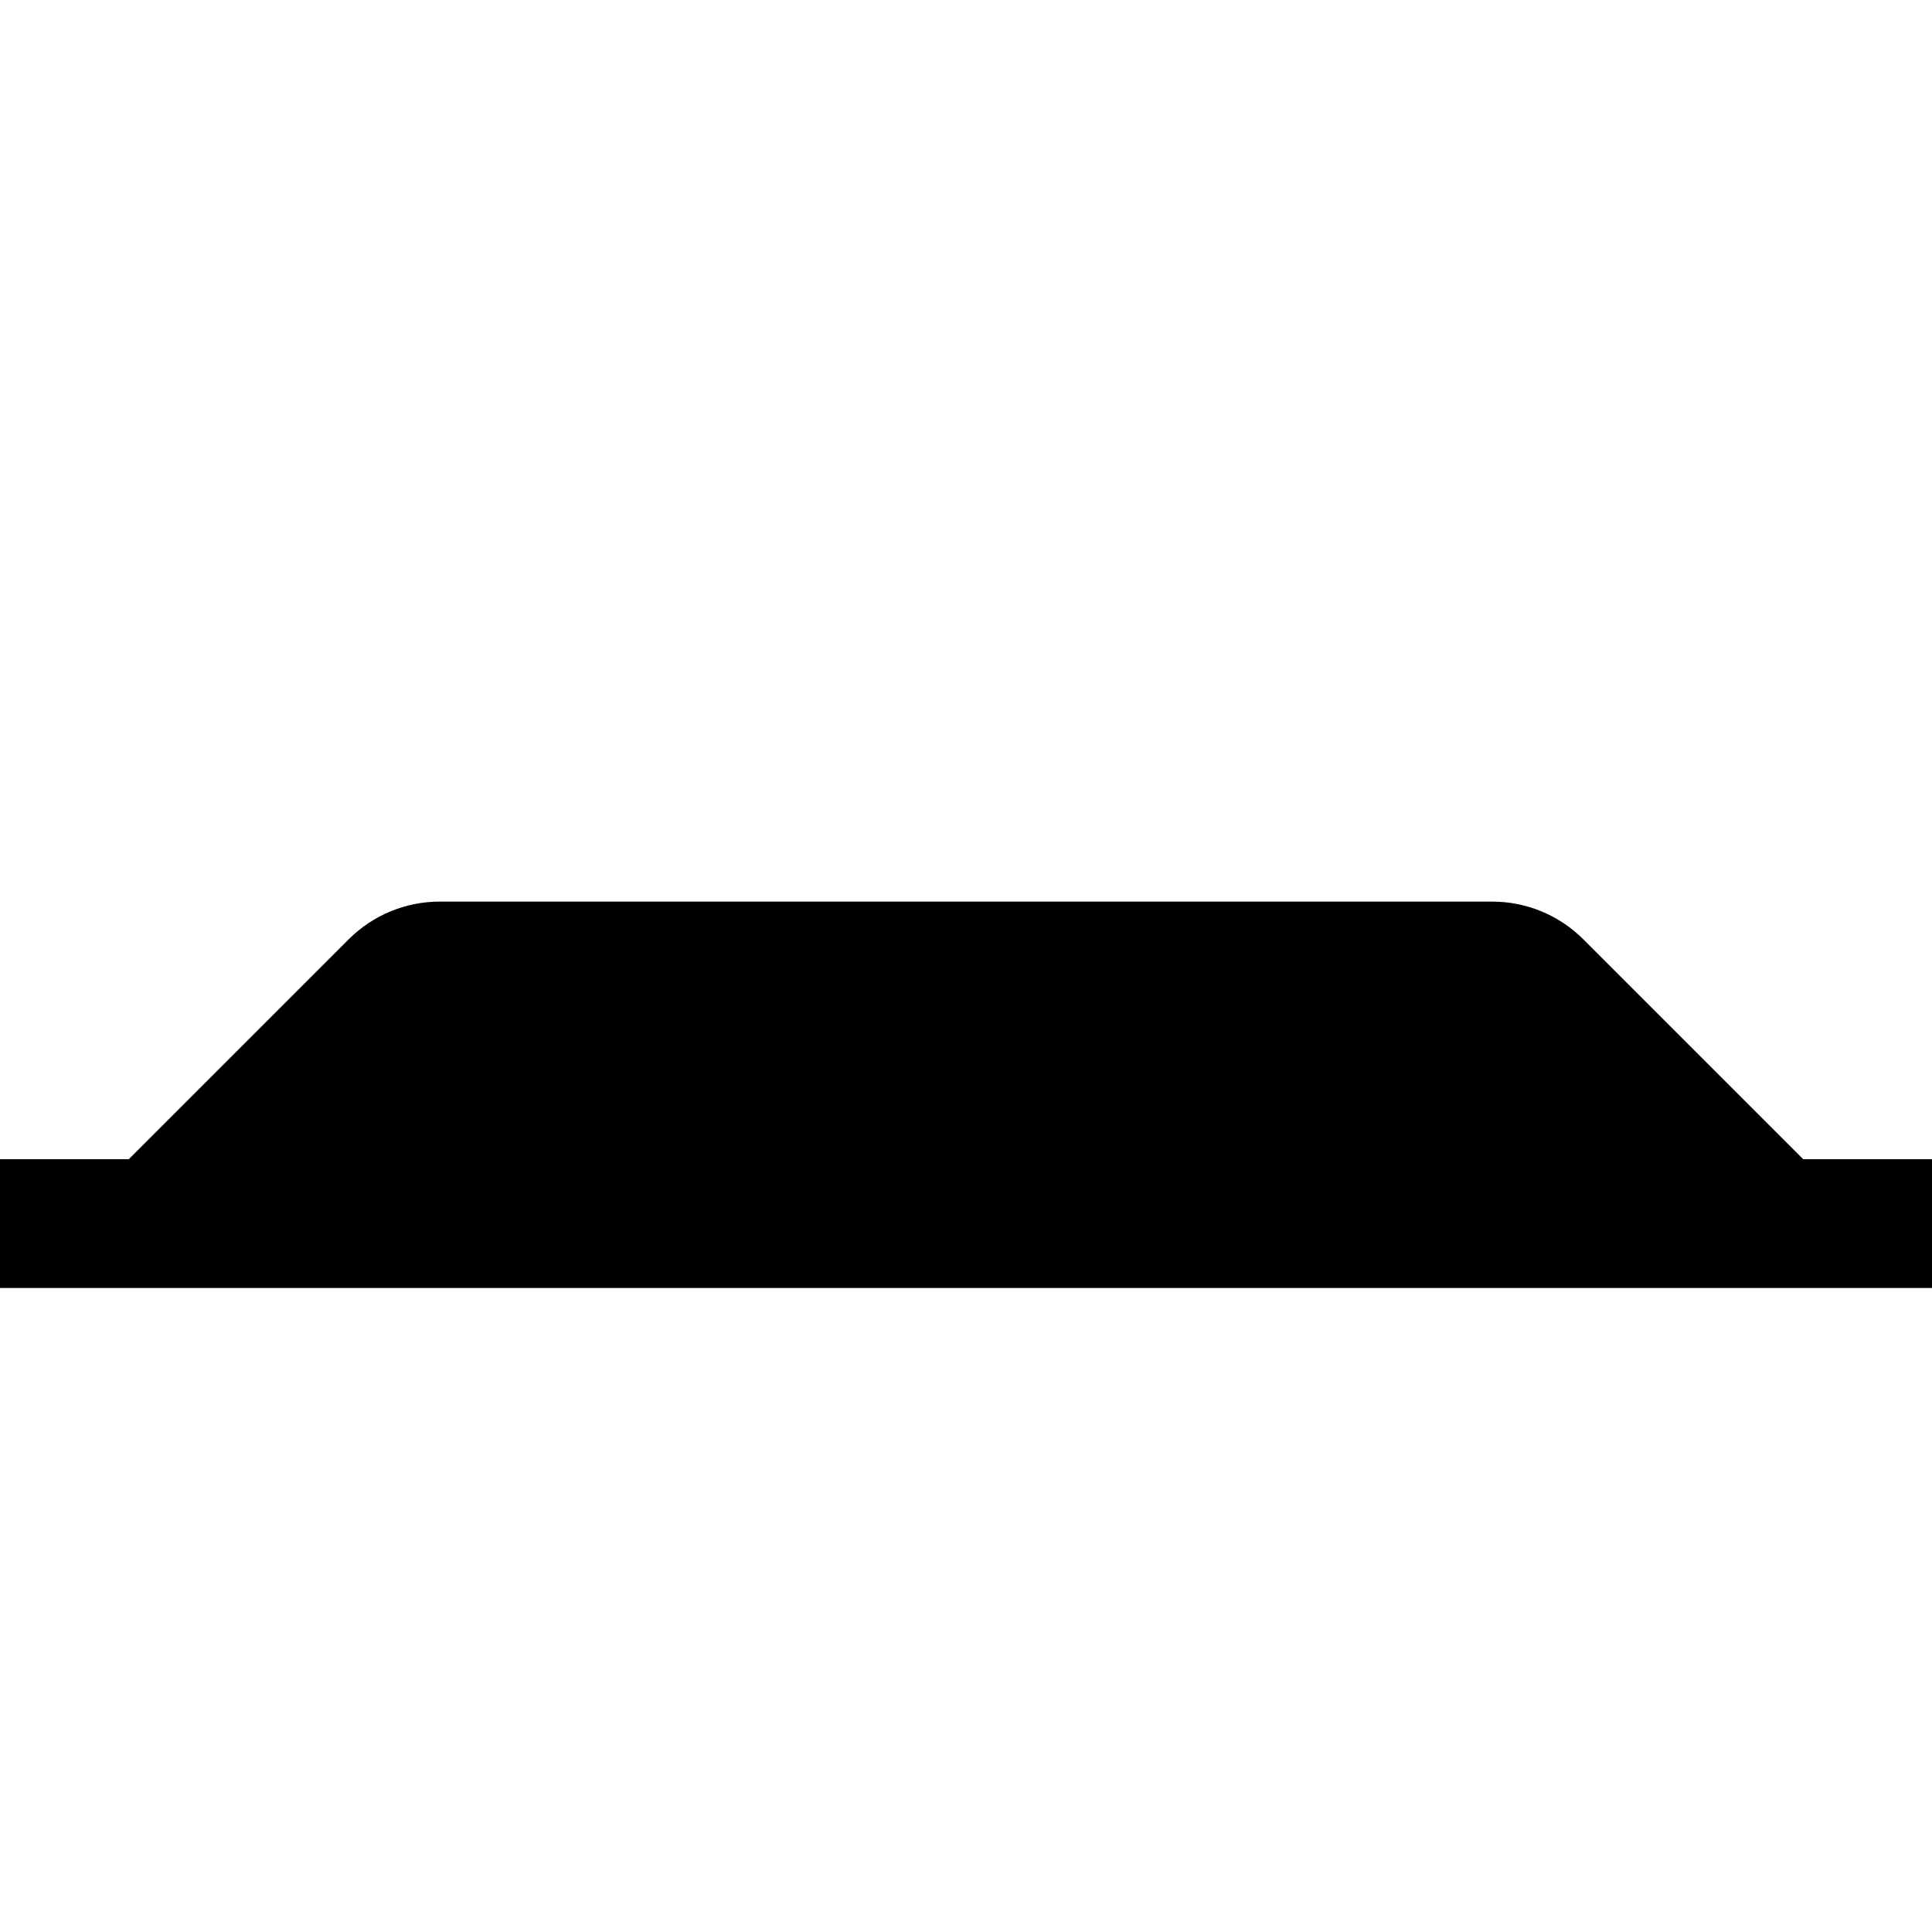
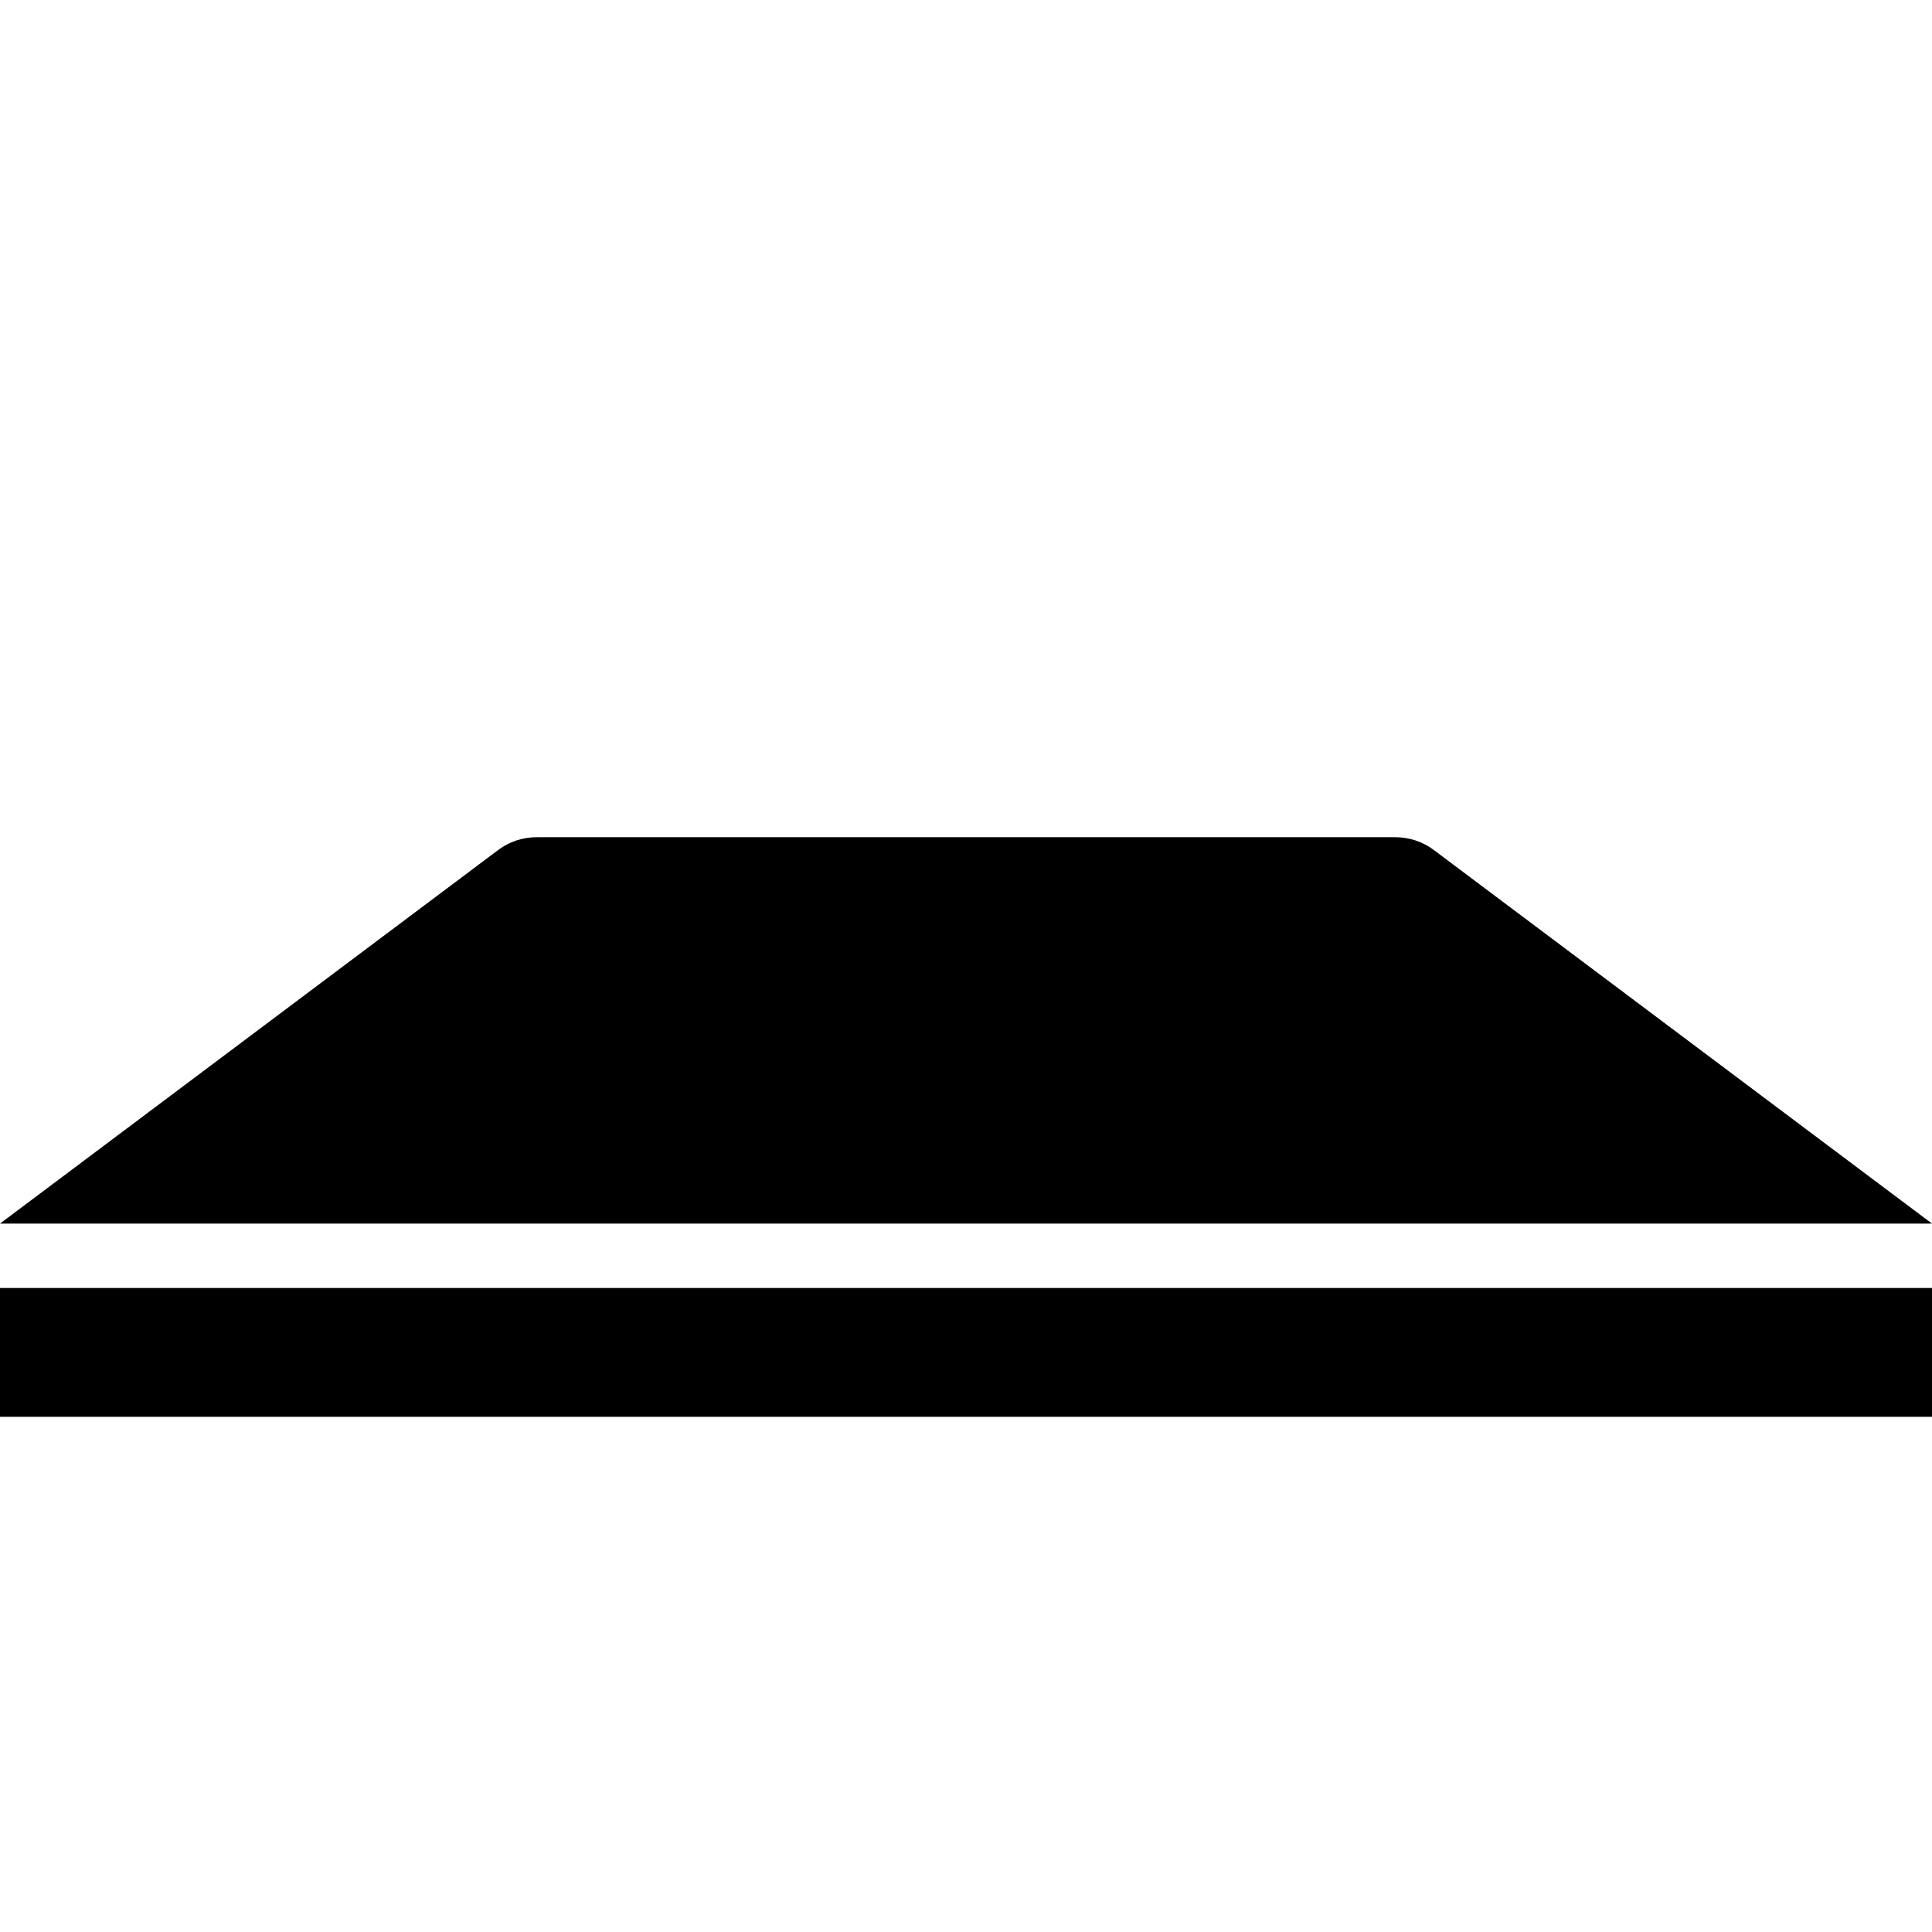
<svg xmlns="http://www.w3.org/2000/svg" width="15px" height="15px" viewBox="0 0 15 15" version="1.1">
-   <path d="M1,9 L2.707,7.293 C2.895,7.105 3.149,7 3.414,7 L11.586,7 C11.851,7 12.105,7.105 12.293,7.293 L14,9 L15,9 L15,10 L0,10 L0,9 L1,9 Z" />
+   <path d="M0,10 L15,10 L15,11 L0,11 L0,10 Z M4.167,6.5 L10.833,6.5 C10.942,6.5 11.047,6.535 11.133,6.6 L15,9.5 L0,9.5 L3.867,6.6 C3.953,6.535 4.058,6.5 4.167,6.5 Z" />
</svg>
